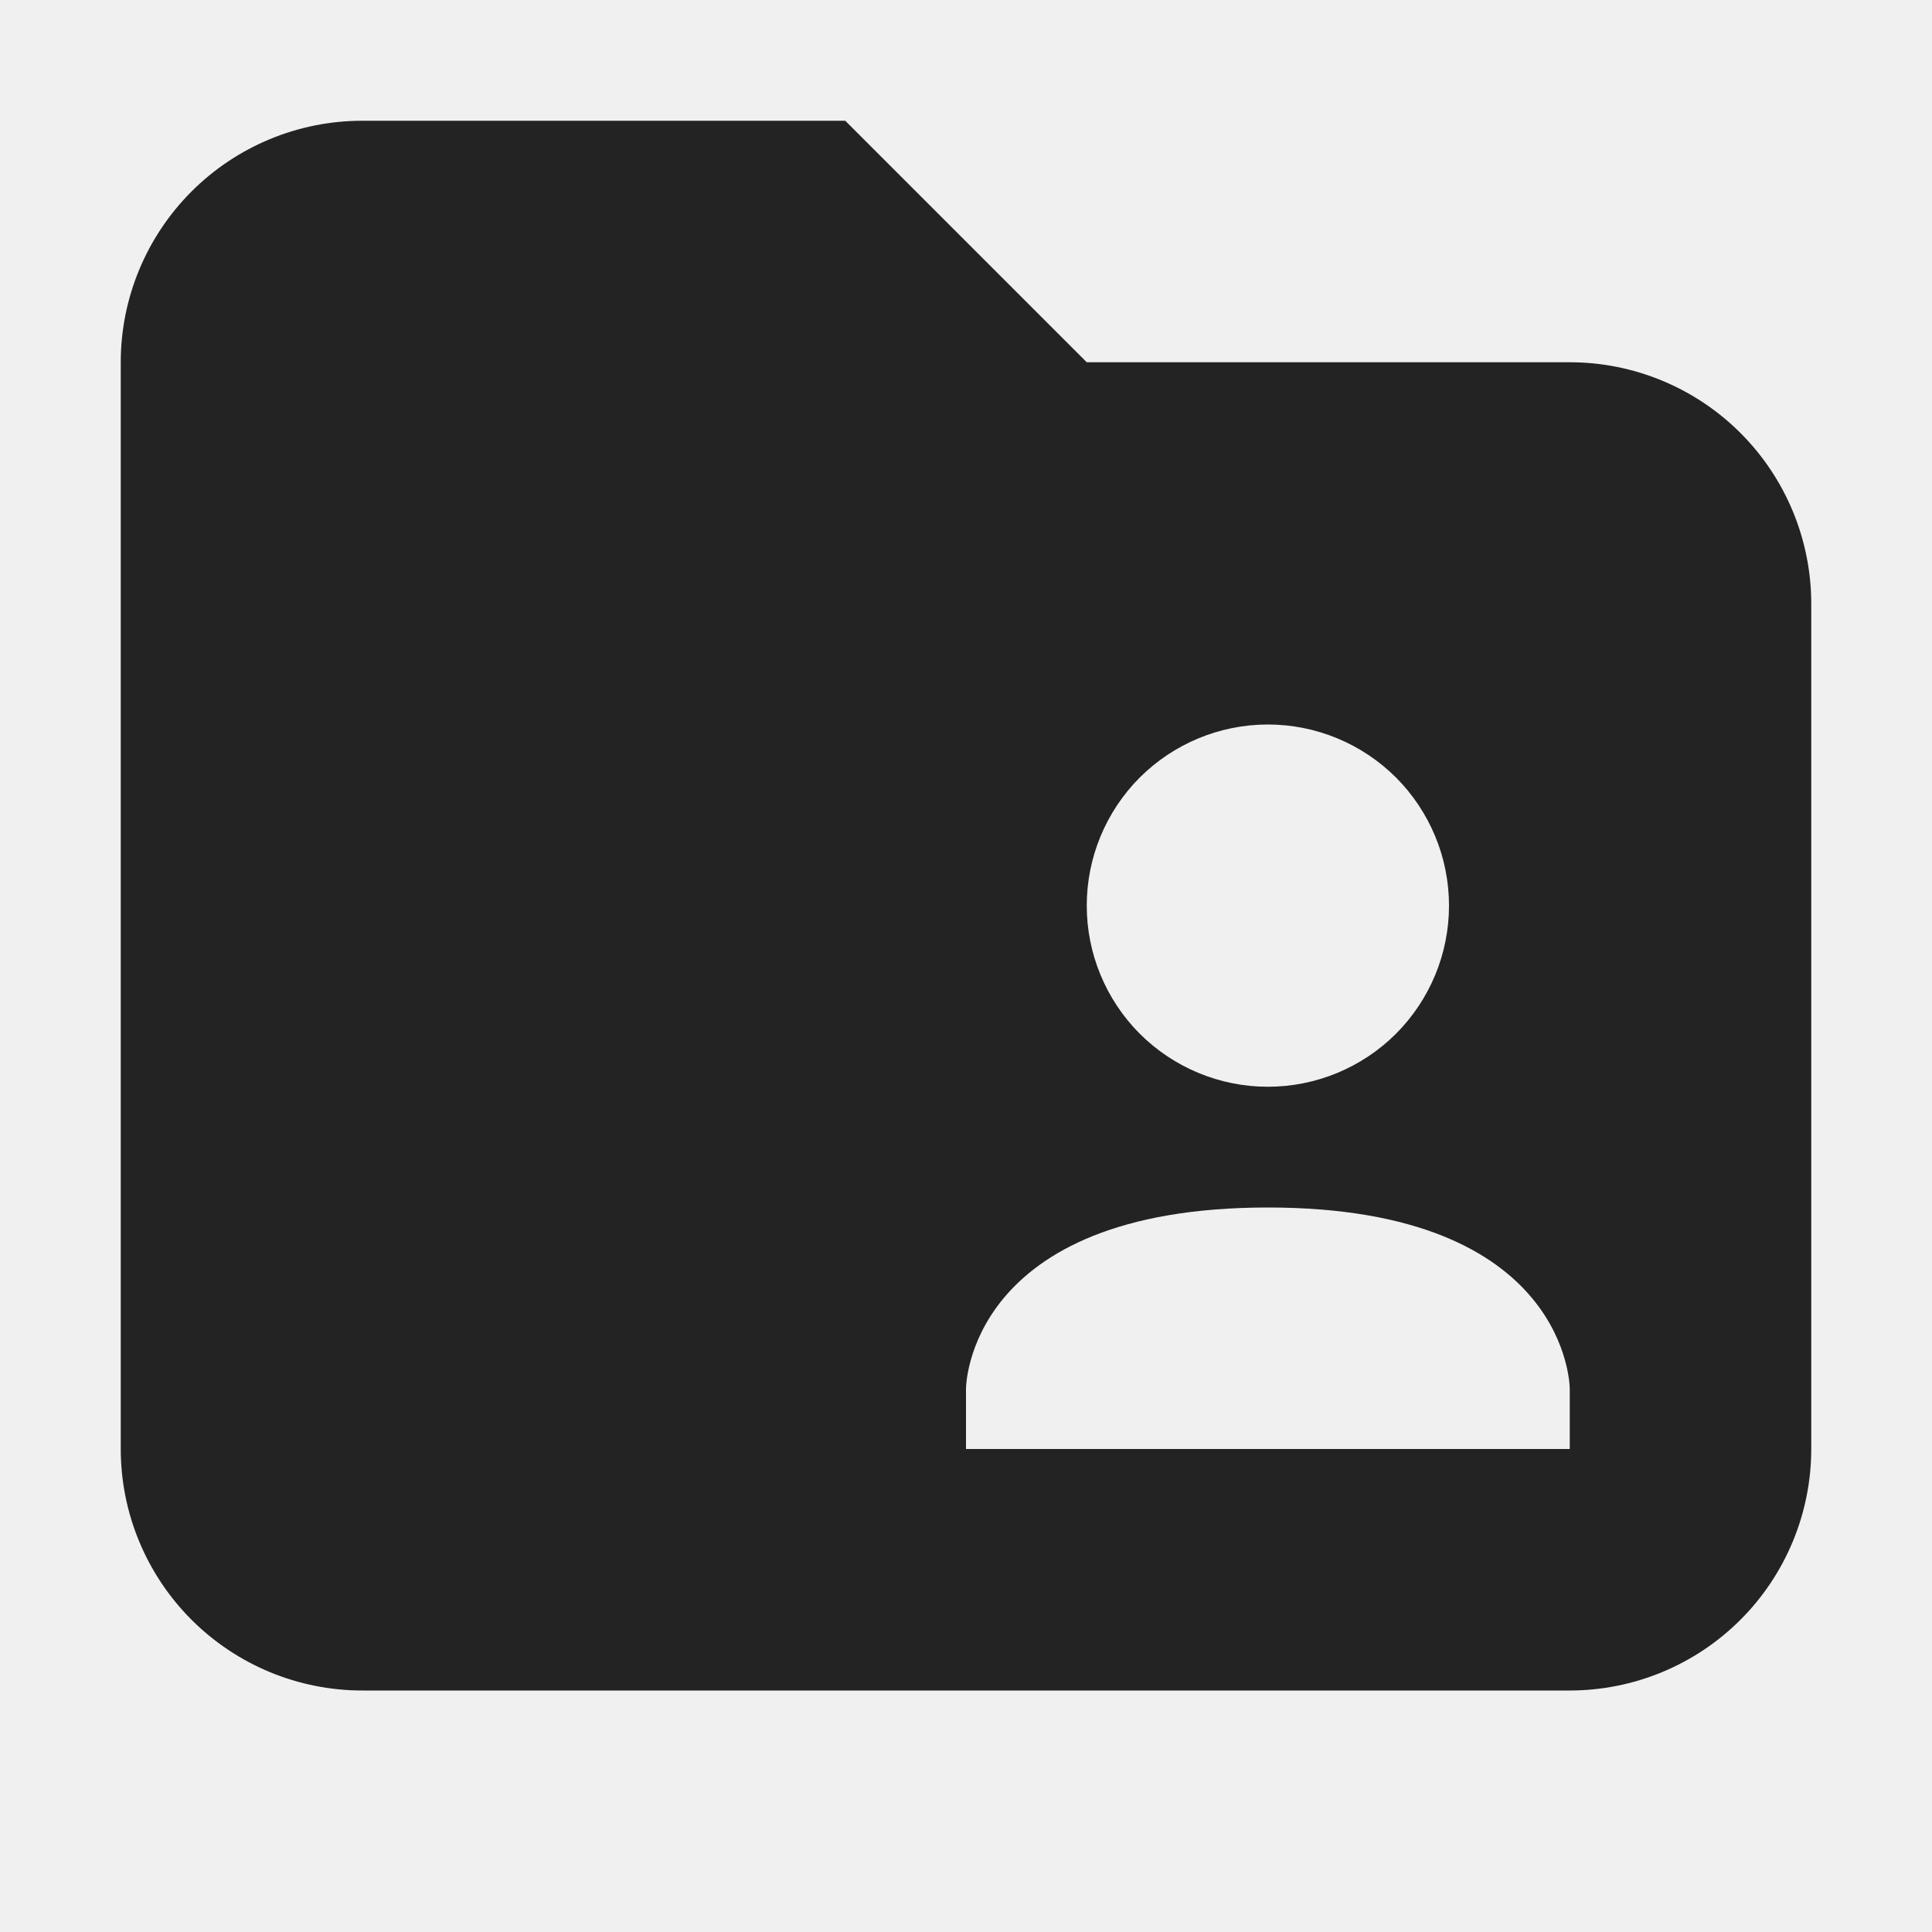
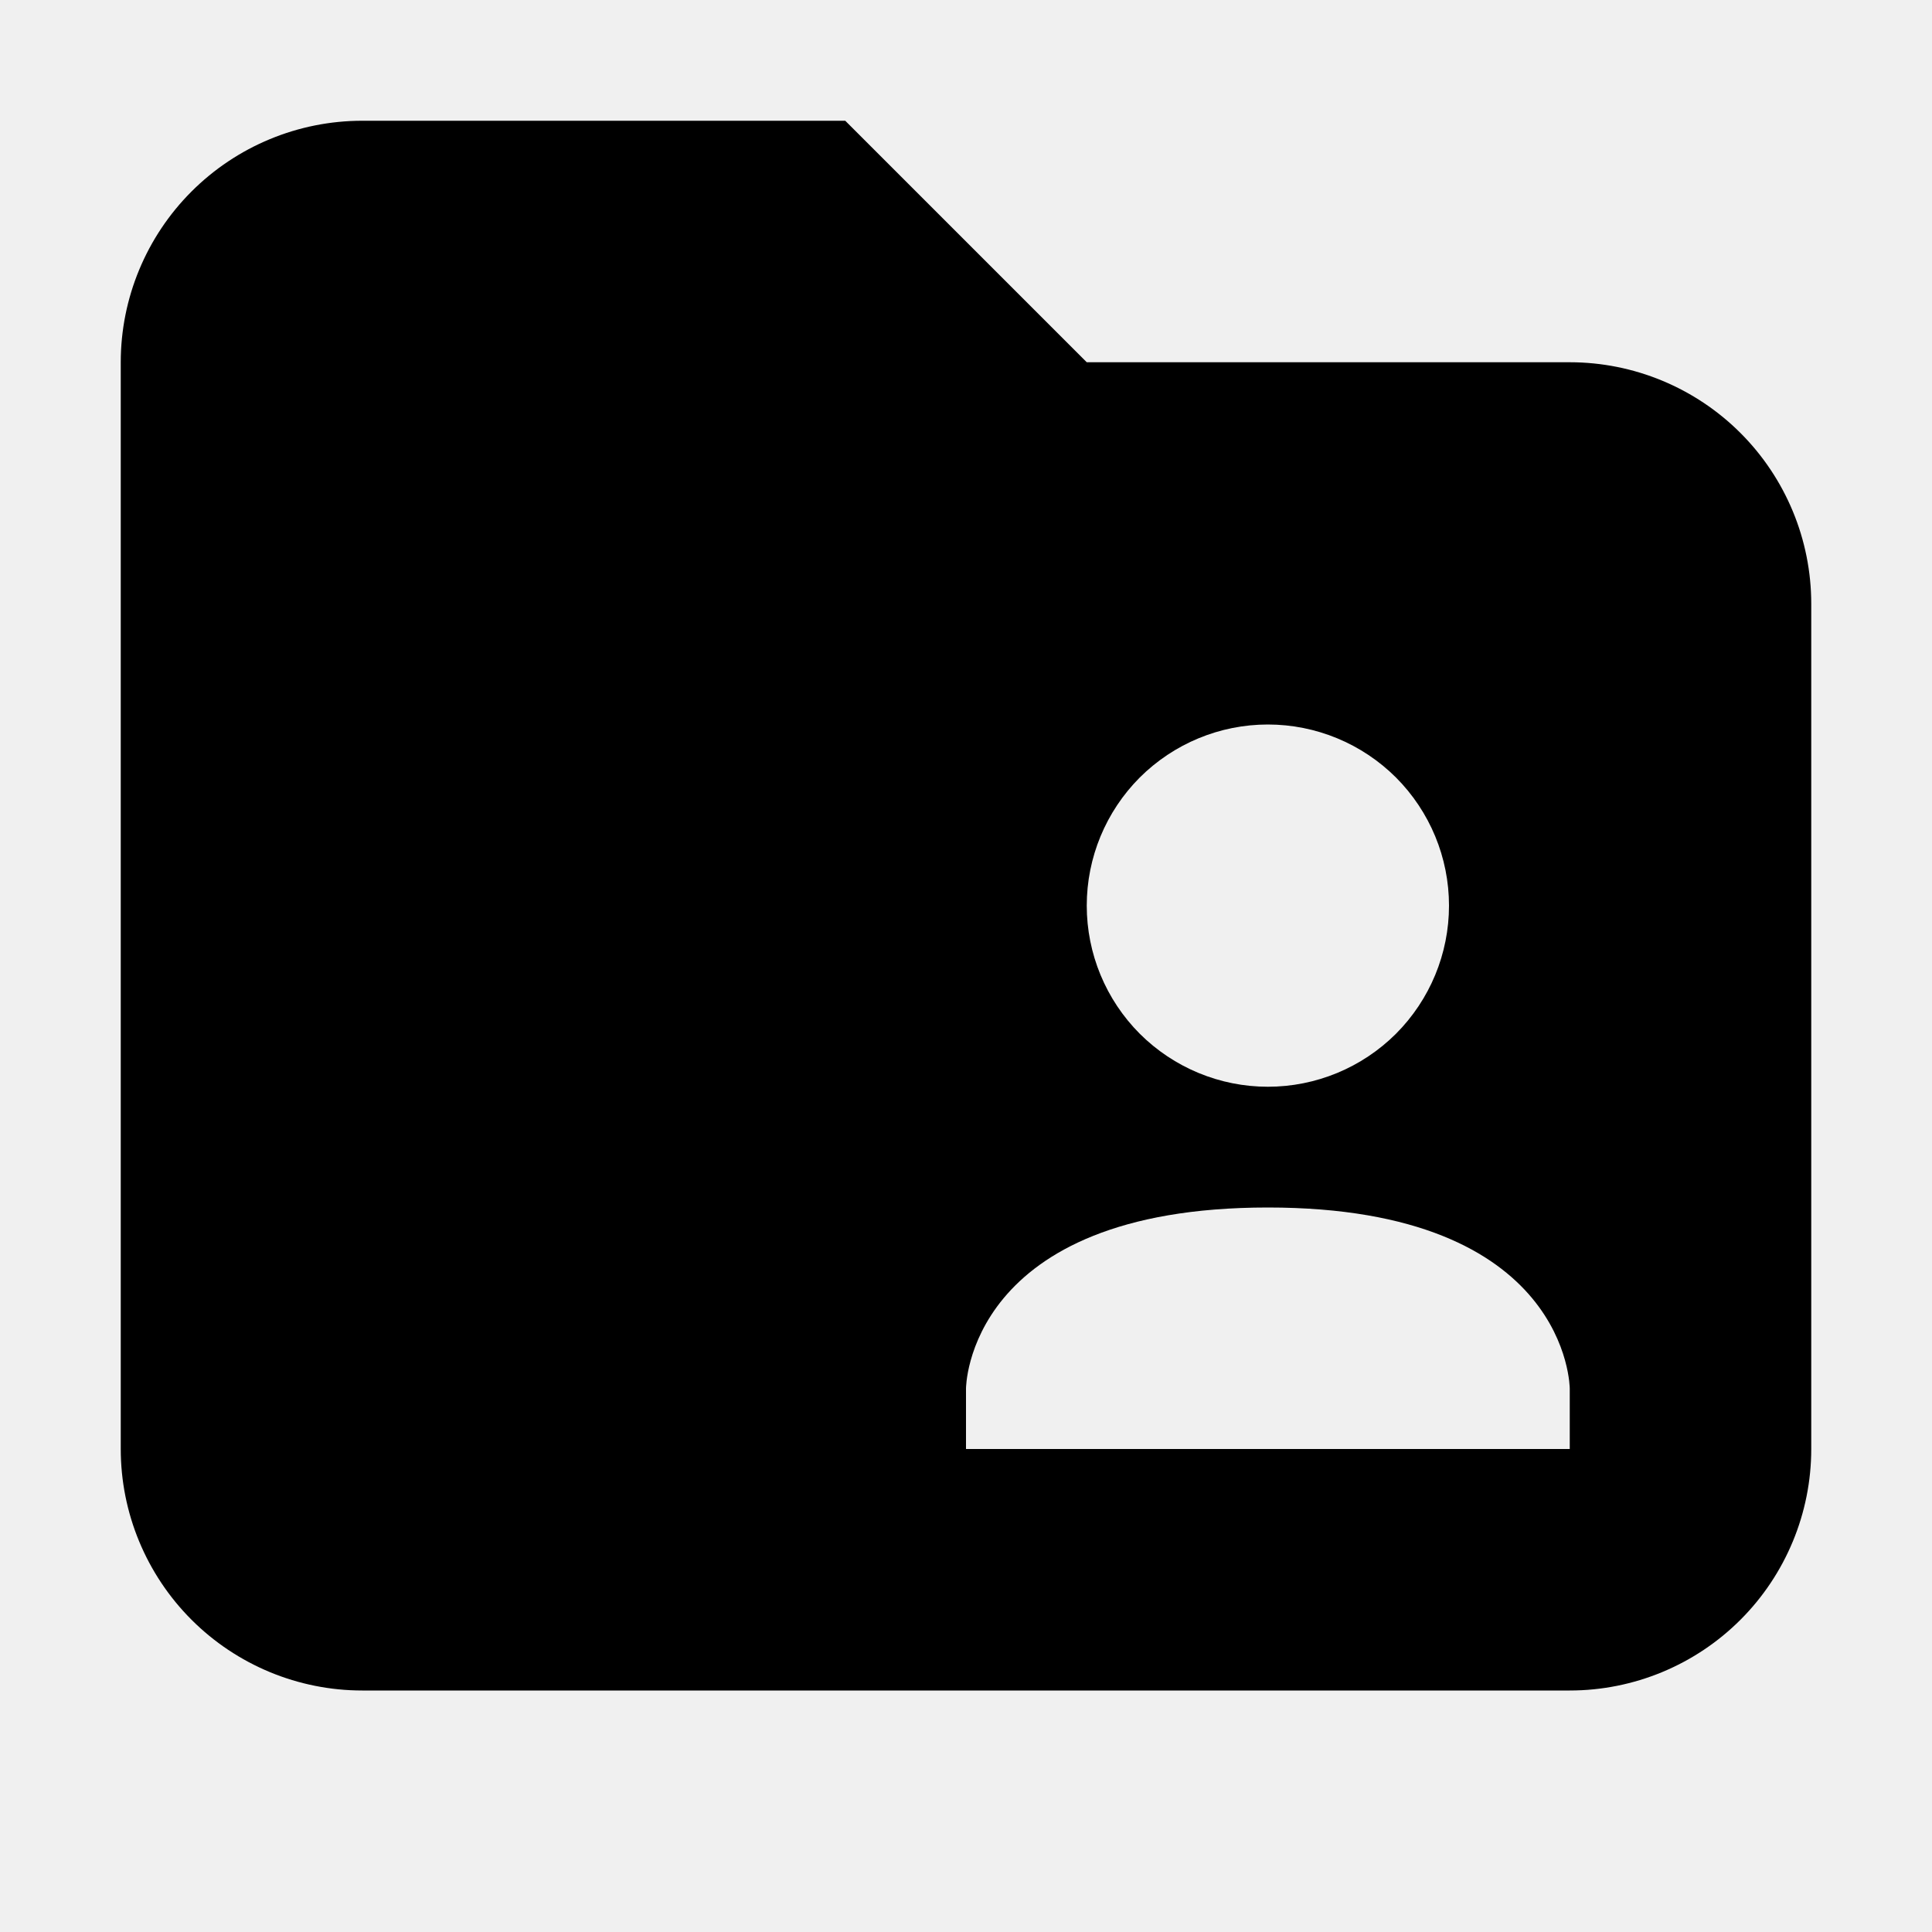
<svg xmlns="http://www.w3.org/2000/svg" width="16" height="16" viewBox="0 0 16 16" fill="none">
  <g clip-path="url(#clip0_758_3663)">
    <path d="M0 0H16V16H0V0Z" fill="#808080" fill-opacity="0.00" />
-     <path d="M3 1C2.47 1 1.961 1.211 1.586 1.586C1.211 1.961 1 2.47 1 3V12C1 12.53 1.211 13.039 1.586 13.414C1.961 13.789 2.47 14 3 14H13C13.53 14 14.039 13.789 14.414 13.414C14.789 13.039 15 12.53 15 12V5C15 4.47 14.789 3.961 14.414 3.586C14.039 3.211 13.53 3 13 3H9L7 1H3ZM10.5 6C10.898 6 11.279 6.158 11.561 6.439C11.842 6.721 12 7.102 12 7.5C12 7.898 11.842 8.279 11.561 8.561C11.279 8.842 10.898 9 10.5 9C10.102 9 9.721 8.842 9.439 8.561C9.158 8.279 9 7.898 9 7.5C9 7.102 9.158 6.721 9.439 6.439C9.721 6.158 10.102 6 10.5 6ZM10.5 10C13 10 13 11.5 13 11.5V12H8V11.5C8 11.5 8 10 10.5 10Z" fill="#232323" />
+     <path d="M3 1C2.47 1 1.961 1.211 1.586 1.586C1.211 1.961 1 2.47 1 3V12C1 12.53 1.211 13.039 1.586 13.414C1.961 13.789 2.47 14 3 14H13C13.53 14 14.039 13.789 14.414 13.414C14.789 13.039 15 12.53 15 12V5C15 4.47 14.789 3.961 14.414 3.586C14.039 3.211 13.53 3 13 3H9L7 1H3ZM10.5 6C10.898 6 11.279 6.158 11.561 6.439C11.842 6.721 12 7.102 12 7.5C12 7.898 11.842 8.279 11.561 8.561C11.279 8.842 10.898 9 10.5 9C10.102 9 9.721 8.842 9.439 8.561C9.158 8.279 9 7.898 9 7.5C9 7.102 9.158 6.721 9.439 6.439C9.721 6.158 10.102 6 10.5 6ZM10.5 10C13 10 13 11.5 13 11.5V12H8V11.5C8 11.5 8 10 10.5 10Z" fill="currentColor" />
  </g>
  <defs>
    <clipPath id="clip0_758_3663">
      <rect width="16" height="16" fill="white" />
    </clipPath>
  </defs>
</svg>
